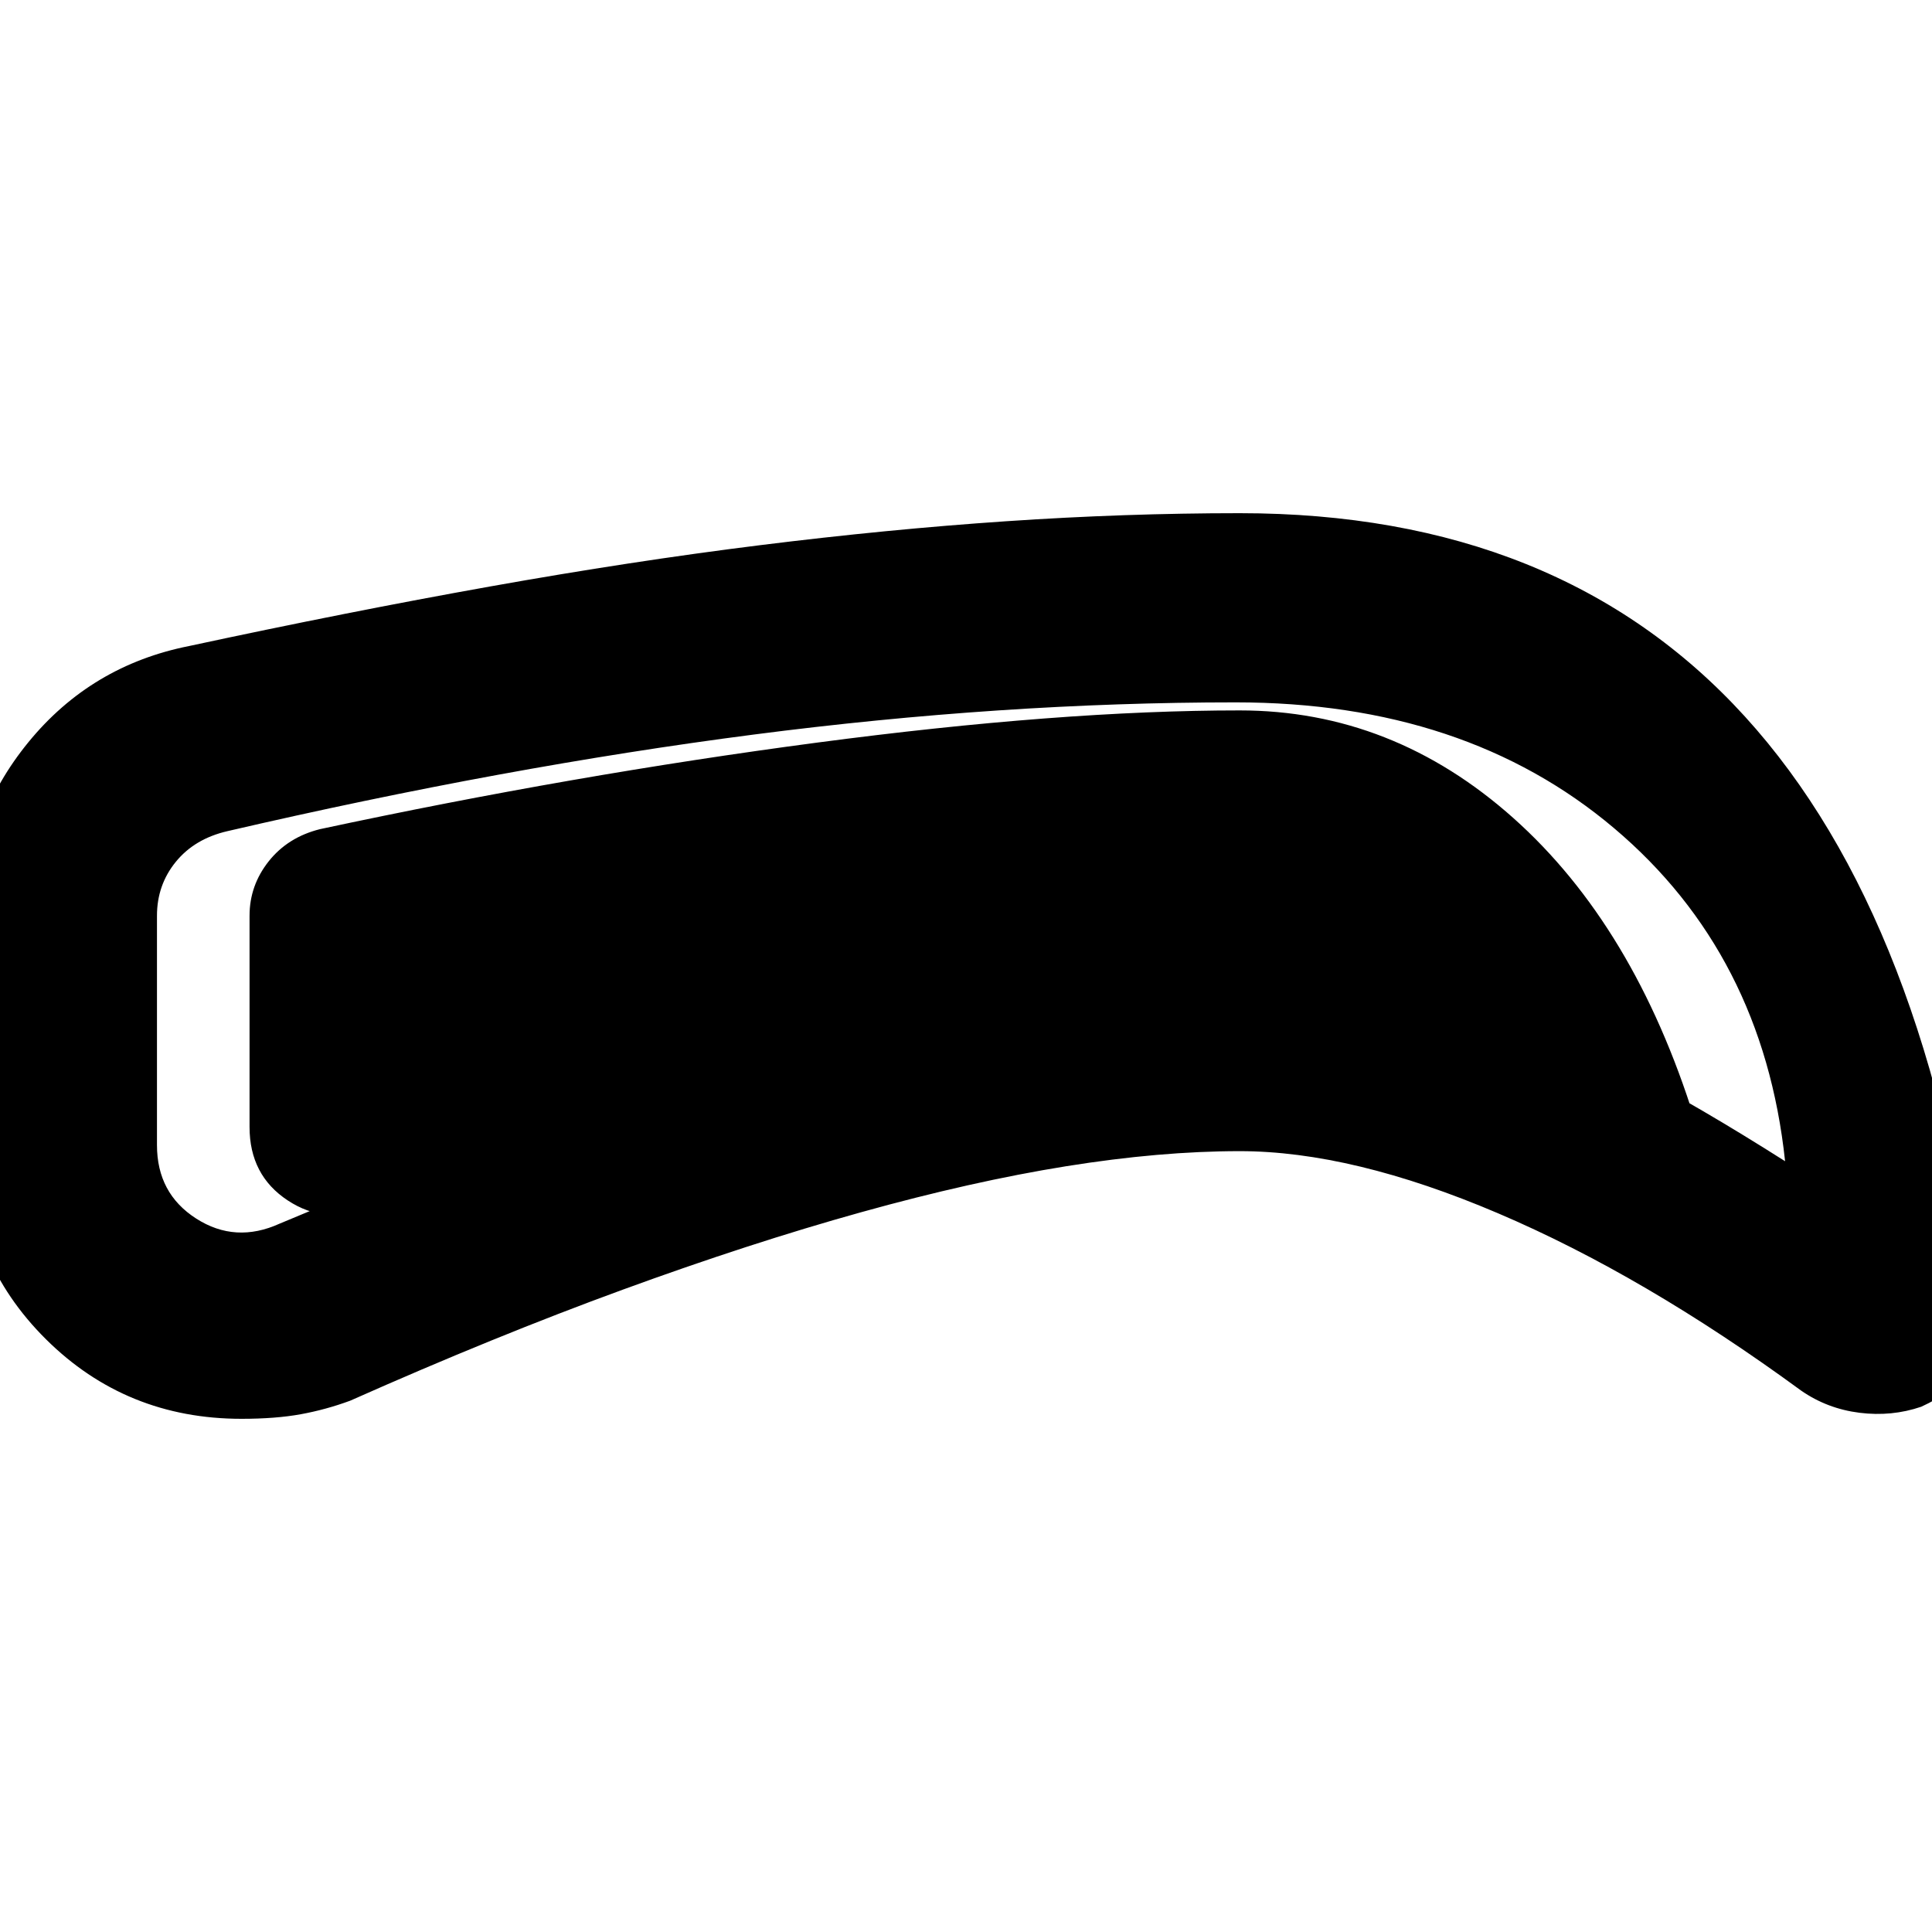
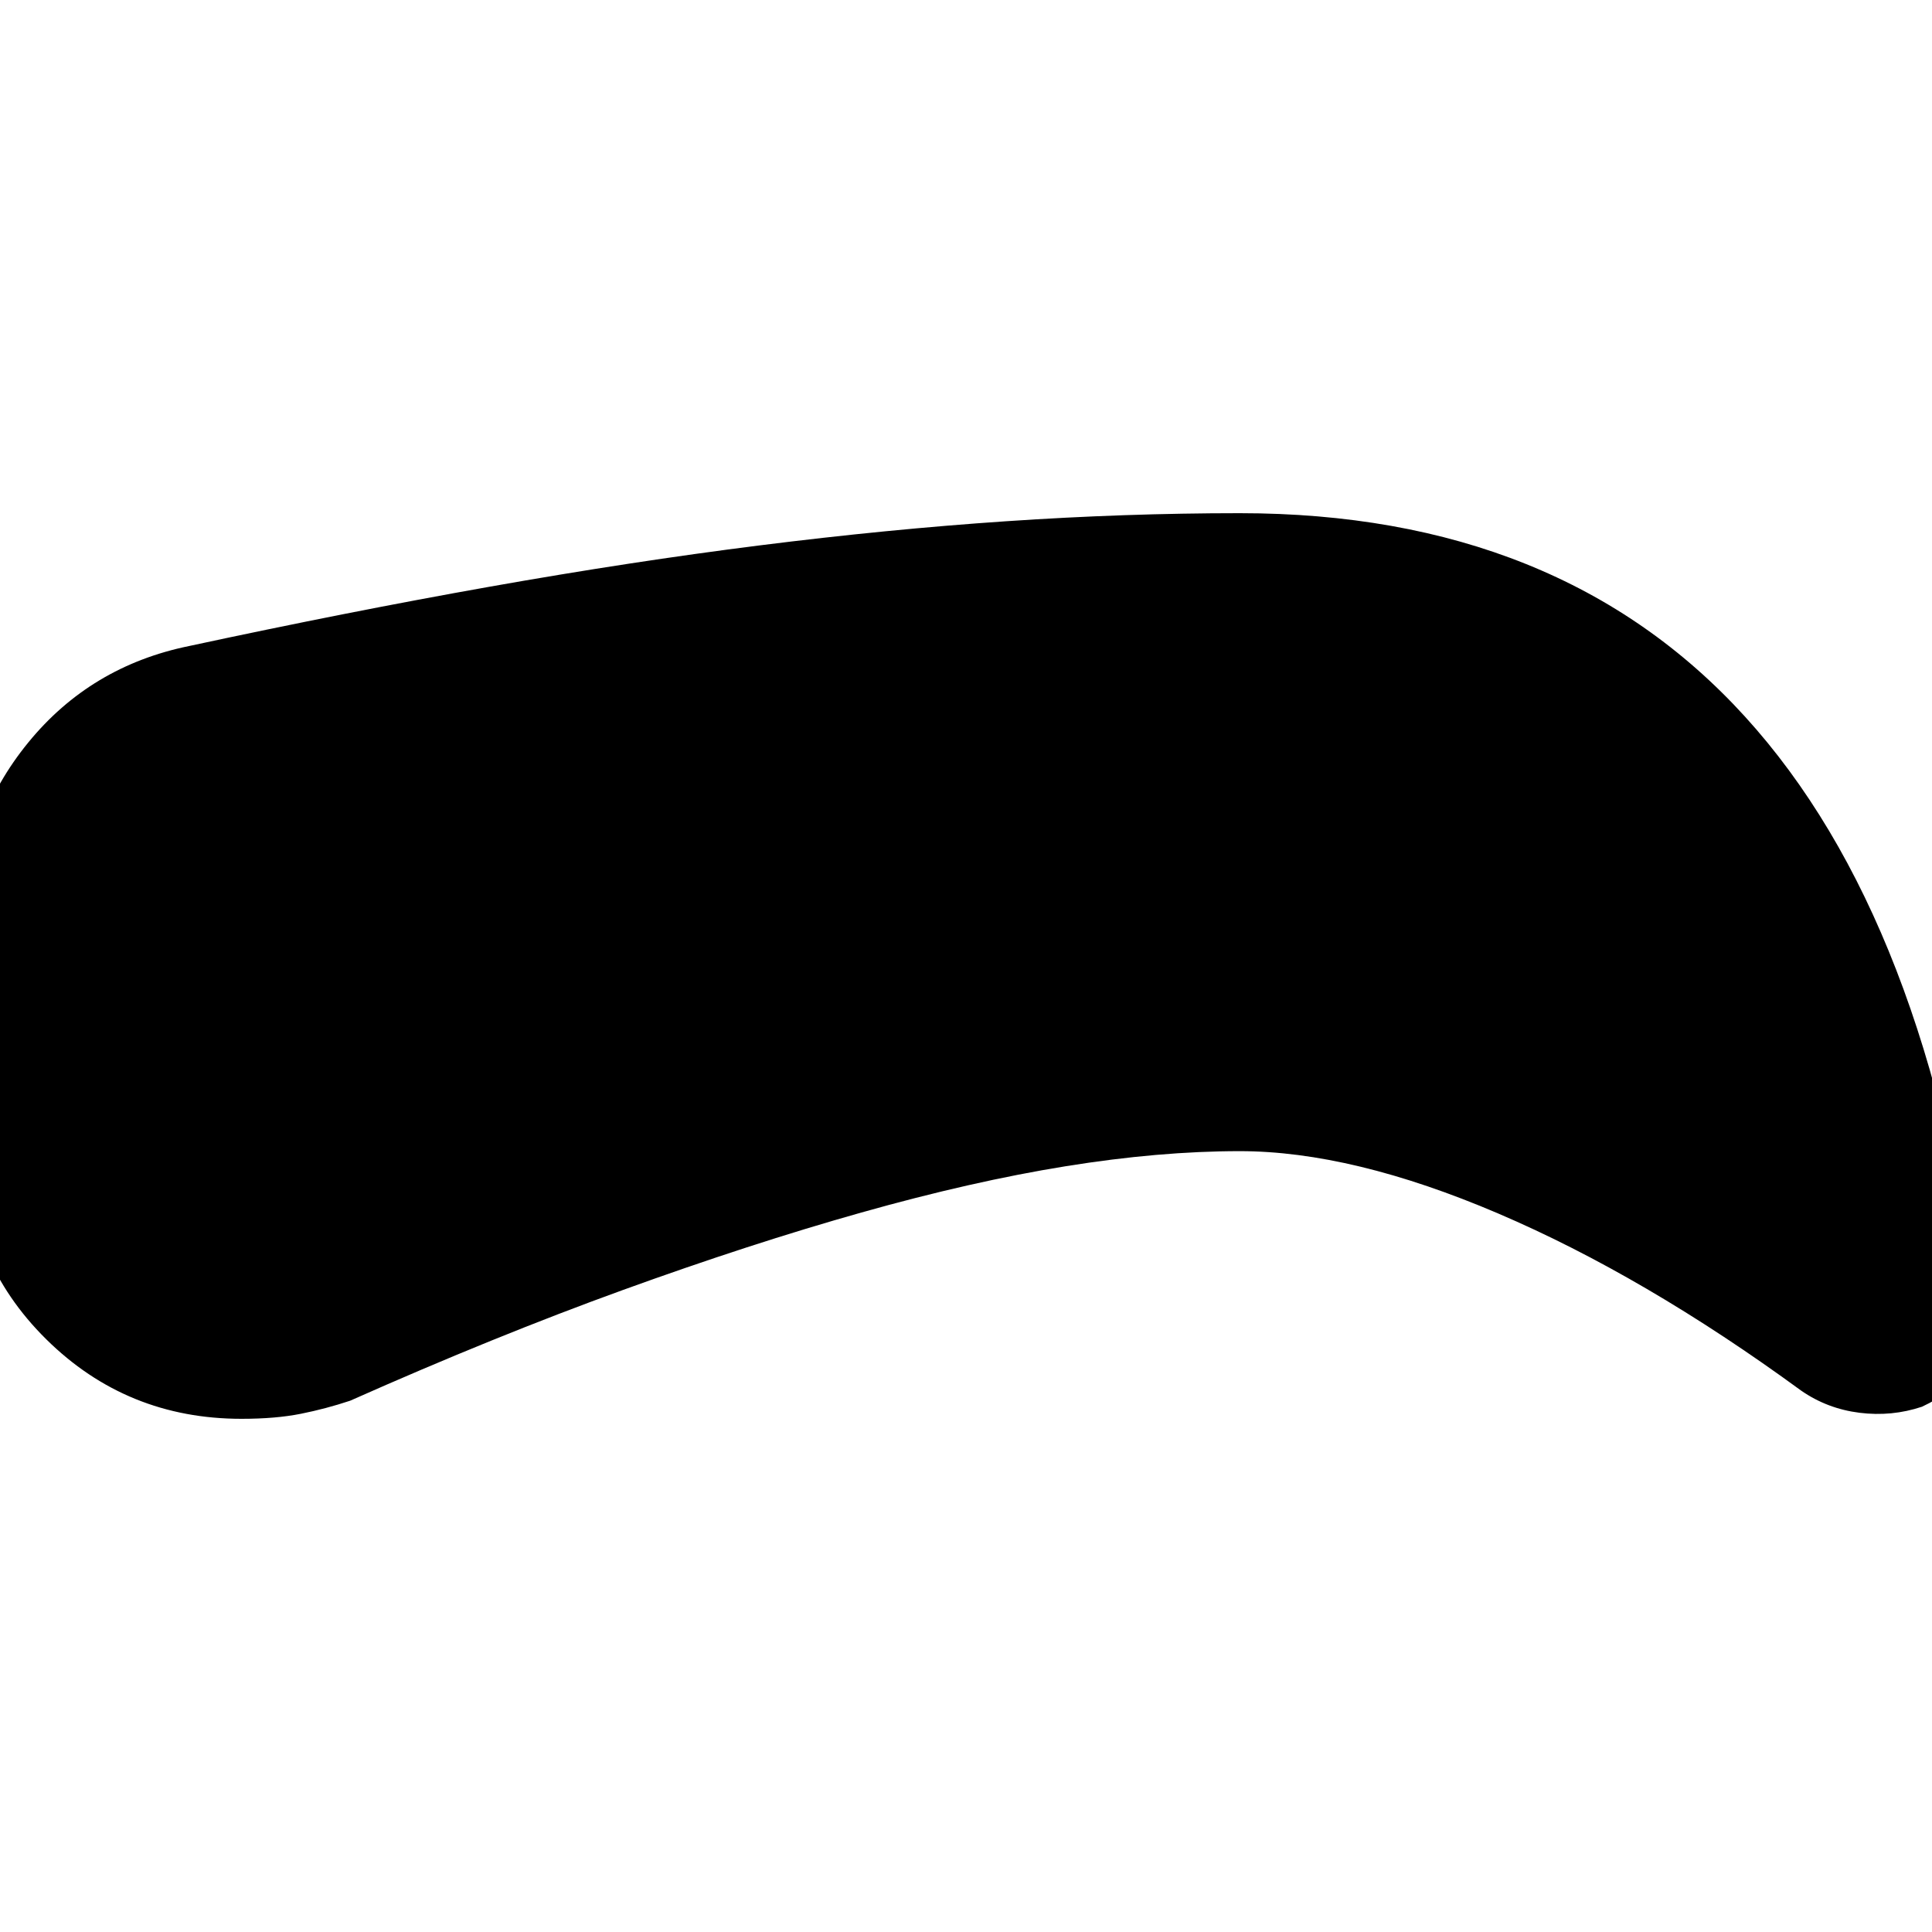
<svg xmlns="http://www.w3.org/2000/svg" viewBox="0 -960 960 960">
-   <path d="M616-388q-39.54 0-86.27 7.5t-101.87 22.86q-55.14 15.35-118.5 38.5Q246-296 174-264q-12.03 4.44-24.51 6.72Q137-255 120-255q-57.33 0-97.17-39.54Q-17-334.08-17-391v-114q0-48.18 31.16-86.26Q45.31-629.34 94-639q79-17 149.56-29.59 70.57-12.6 134-20.5Q441-697 500-701t116-4q159 0 251 101t117 302q1 14-6.5 24t-22.85 17Q940-256 924-258q-16-2-29-11-78.14-57.21-150.57-88.1Q672-388 616-388Zm0-93q66 0 126 22t145 76q-11-103-85-165.5T614-611q-116 0-239.5 16T113-547q-16.31 3.77-25.66 15.26Q78-520.26 78-505v114q0 24.02 19.5 36.51Q117-342 139-352q81-34 148.5-58.5t125-40.5Q470-467 520-474t96-7Zm0 3q-32 0-78.5 8t-103 23.5Q378-431 314.5-409T184-360q-22 9-41-3.5T124-400v-105q0-15 9.5-27t25.5-16q126-27 247-43t210-16q76 0 136 53.5T842-404q-70-42-119.5-58T616-478Z" />
+   <path d="M616-388q-40 0-86.5 7.5t-101.5 23Q373-342 309.5-319T174-264q-12 4-24.5 6.5T120-255q-57 0-97-39.5T-17-391v-114q0-48 31-86t80-48q79-17 149.5-29.5t134-20.5q63.5-8 122.5-12t116-4q159 0 251 101t117 302q1 14-6.5 24T955-261q-15 5-31 3t-29-11q-78-57-150.5-88T616-388Z" />
</svg>
